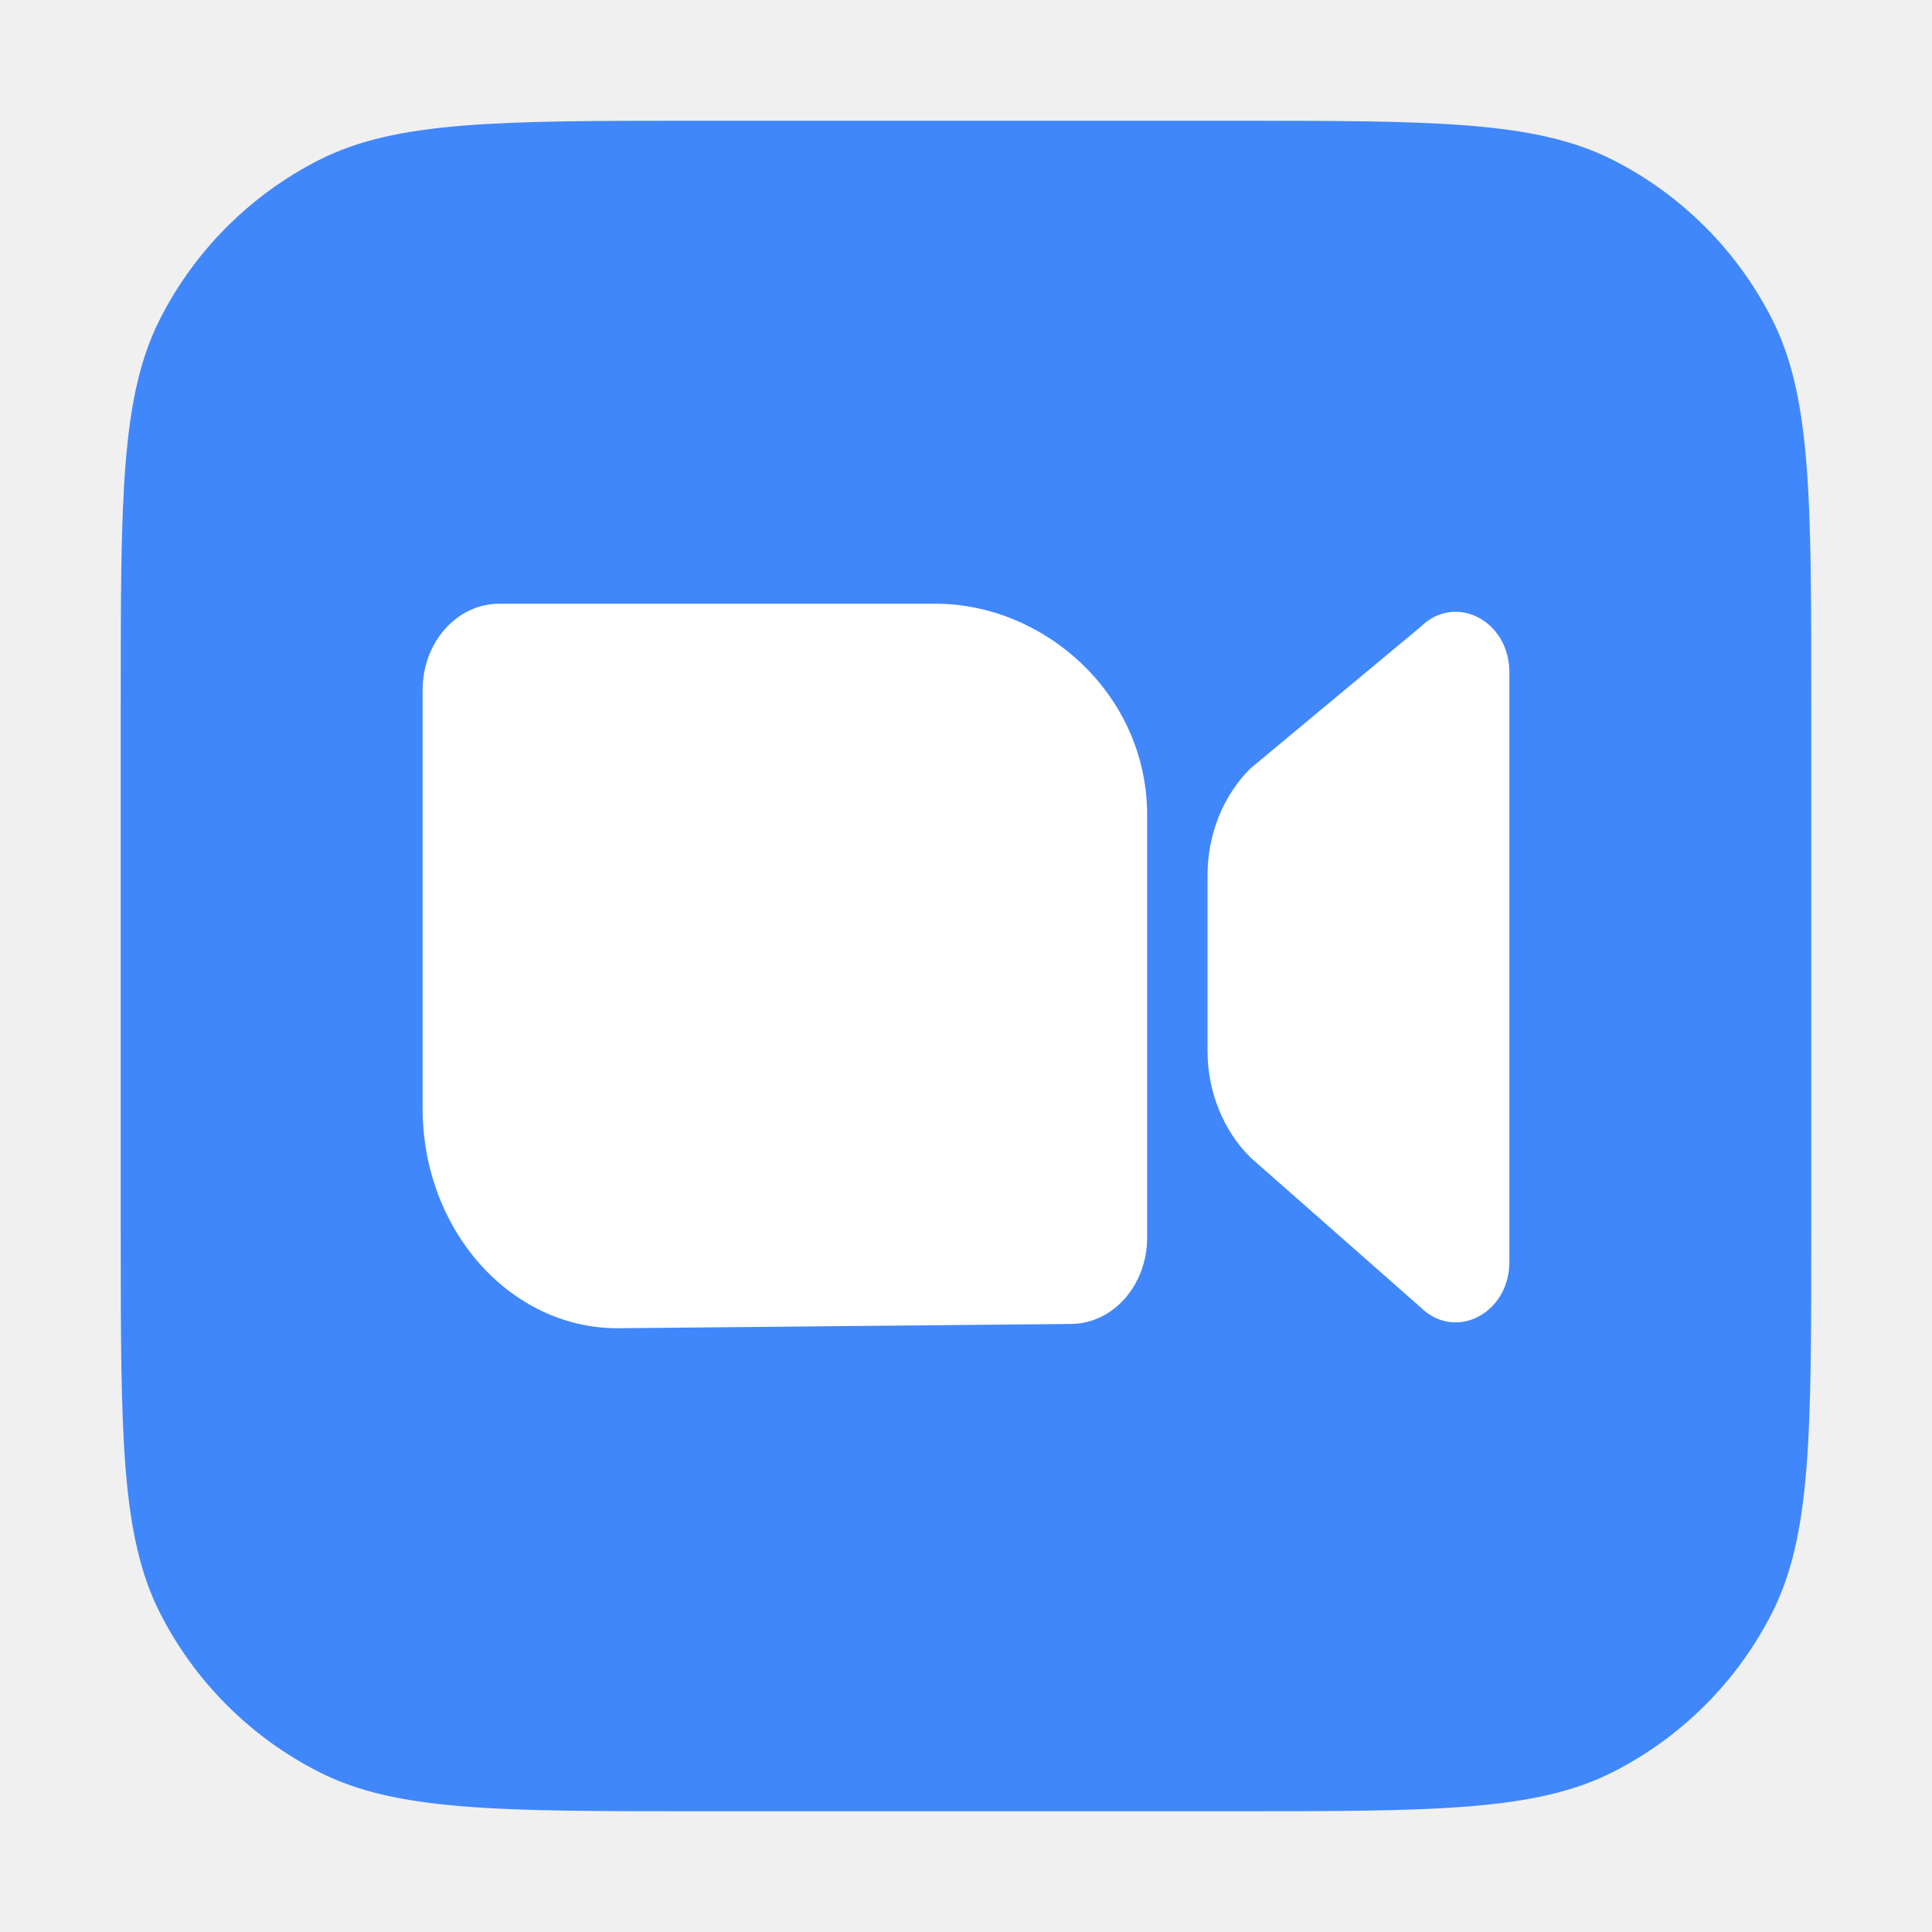
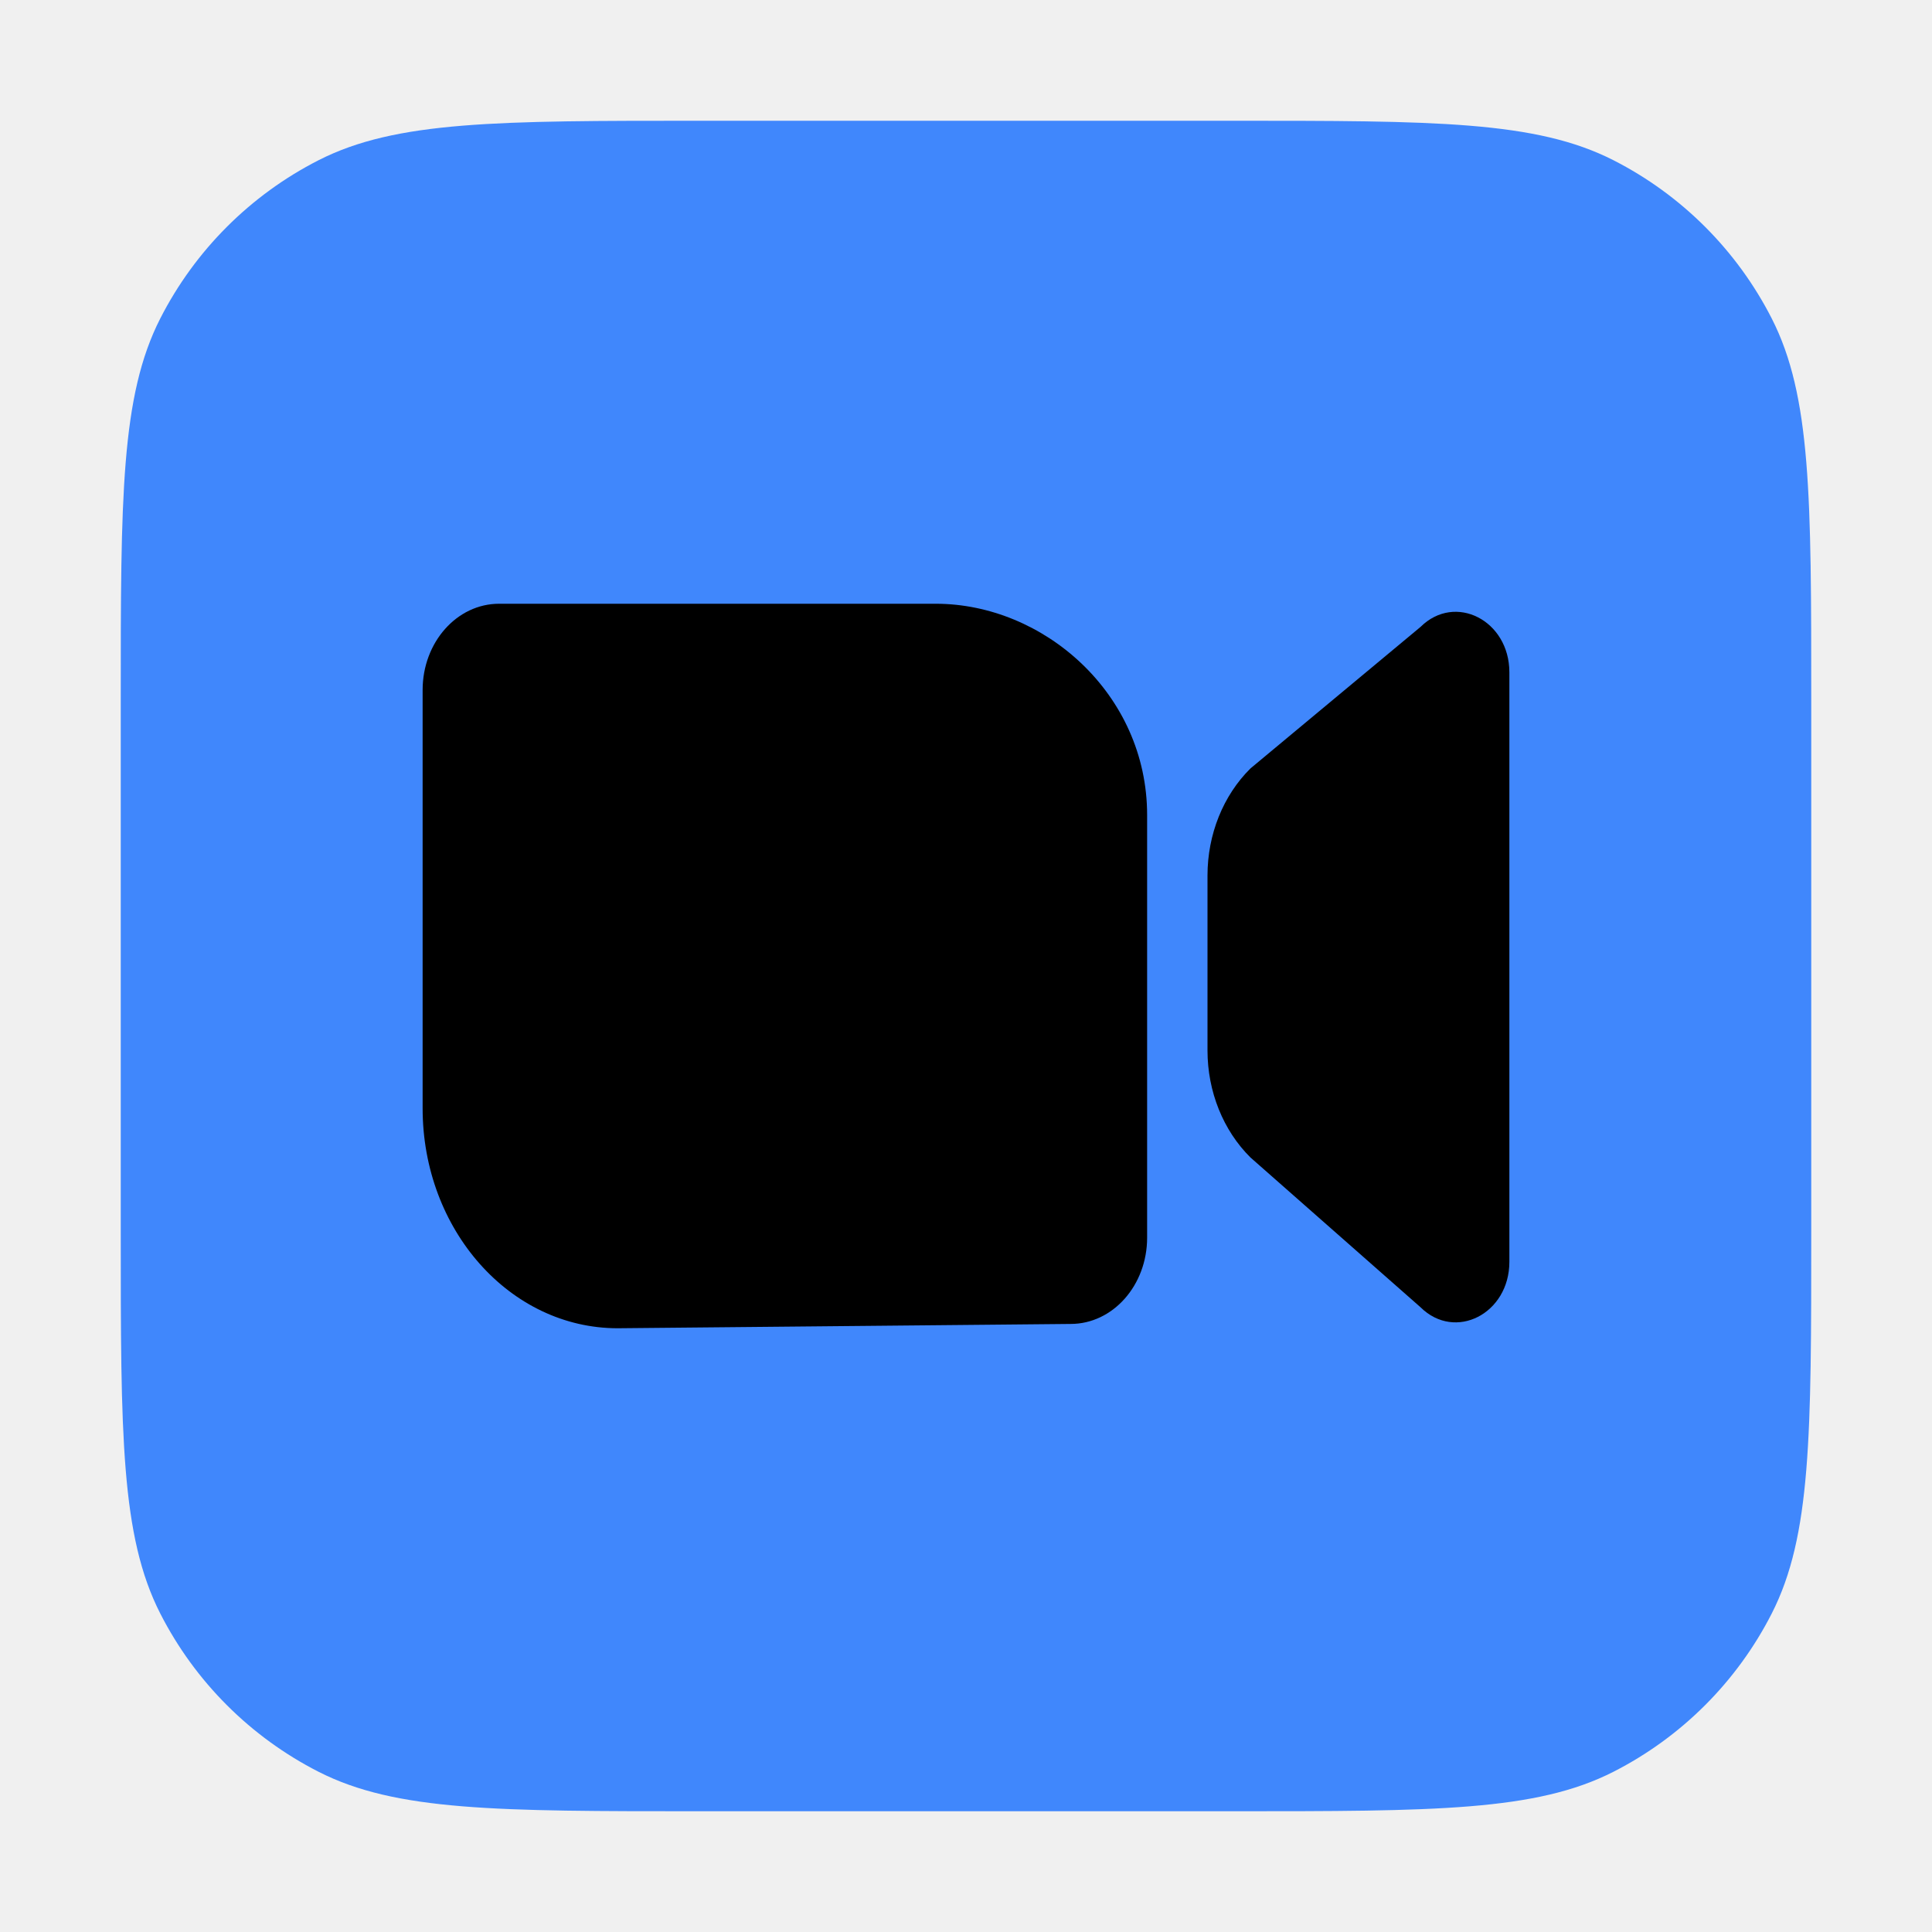
<svg xmlns="http://www.w3.org/2000/svg" width="48" height="48" viewBox="0 0 48 48" fill="none">
-   <path d="M30.988 32.429V25.852H33.454V34.895H13.723V25.852H16.189V32.429" fill="white" />
-   <path d="M18.162 25.933L29.31 27.545L29.45 25.588L18.548 23.491L18.162 25.933ZM19.642 20.343L29.508 24.947L30.412 22.974L20.546 18.369L19.642 20.343ZM22.437 15.492L30.823 22.48L32.221 20.836L23.835 13.848L22.437 15.492ZM27.781 10.395L26.055 11.71L32.55 20.425L34.276 19.109L27.781 10.395ZM17.833 30.784H29.343V28.317H17.833V30.784Z" fill="white" />
+   <path d="M30.988 32.429V25.852H33.454V34.895H13.723V25.852H16.189V32.429" fill="currentColor" />
+   <path d="M18.162 25.933L29.31 27.545L29.45 25.588L18.548 23.491L18.162 25.933ZM19.642 20.343L29.508 24.947L30.412 22.974L20.546 18.369L19.642 20.343ZM22.437 15.492L30.823 22.48L32.221 20.836L23.835 13.848L22.437 15.492ZM27.781 10.395L26.055 11.71L32.55 20.425L34.276 19.109L27.781 10.395ZM17.833 30.784H29.343V28.317H17.833V30.784Z" fill="currentColor" />
  <path d="M3 17.4C3 12.36 3 9.839 3.981 7.914C4.844 6.221 6.221 4.844 7.914 3.981C9.839 3 12.36 3 17.4 3H30.6C35.641 3 38.161 3 40.086 3.981C41.779 4.844 43.156 6.221 44.019 7.914C45 9.839 45 12.36 45 17.4V30.6C45 35.641 45 38.161 44.019 40.086C43.156 41.779 41.779 43.156 40.086 44.019C38.161 45 35.641 45 30.6 45H17.4C12.36 45 9.839 45 7.914 44.019C6.221 43.156 4.844 41.779 3.981 40.086C3 38.161 3 35.641 3 30.6V17.4Z" fill="#4087FC" />
-   <path d="M12.4 15C11.351 15 10.5 15.959 10.5 17.143V27.536C10.5 30.554 12.669 33 15.345 33L26.6 32.893C27.649 32.893 28.5 31.933 28.5 30.75V20.25C28.5 17.232 25.926 15 23.25 15L12.4 15Z" fill="white" />
-   <path d="M31.068 19.091C30.389 19.763 30 20.732 30 21.75V26.099C30 27.117 30.389 28.086 31.068 28.758L35.293 32.479C36.153 33.329 37.5 32.64 37.5 31.351V16.703C37.5 15.413 36.153 14.725 35.293 15.575L31.068 19.091Z" fill="white" />
+   <path d="M12.4 15C11.351 15 10.5 15.959 10.5 17.143V27.536C10.5 30.554 12.669 33 15.345 33L26.6 32.893C27.649 32.893 28.5 31.933 28.5 30.75V20.25C28.5 17.232 25.926 15 23.25 15L12.4 15Z" fill="currentColor" />
+   <path d="M31.068 19.091C30.389 19.763 30 20.732 30 21.75V26.099C30 27.117 30.389 28.086 31.068 28.758L35.293 32.479C36.153 33.329 37.5 32.64 37.5 31.351V16.703C37.5 15.413 36.153 14.725 35.293 15.575L31.068 19.091Z" fill="currentColor" />
</svg>
